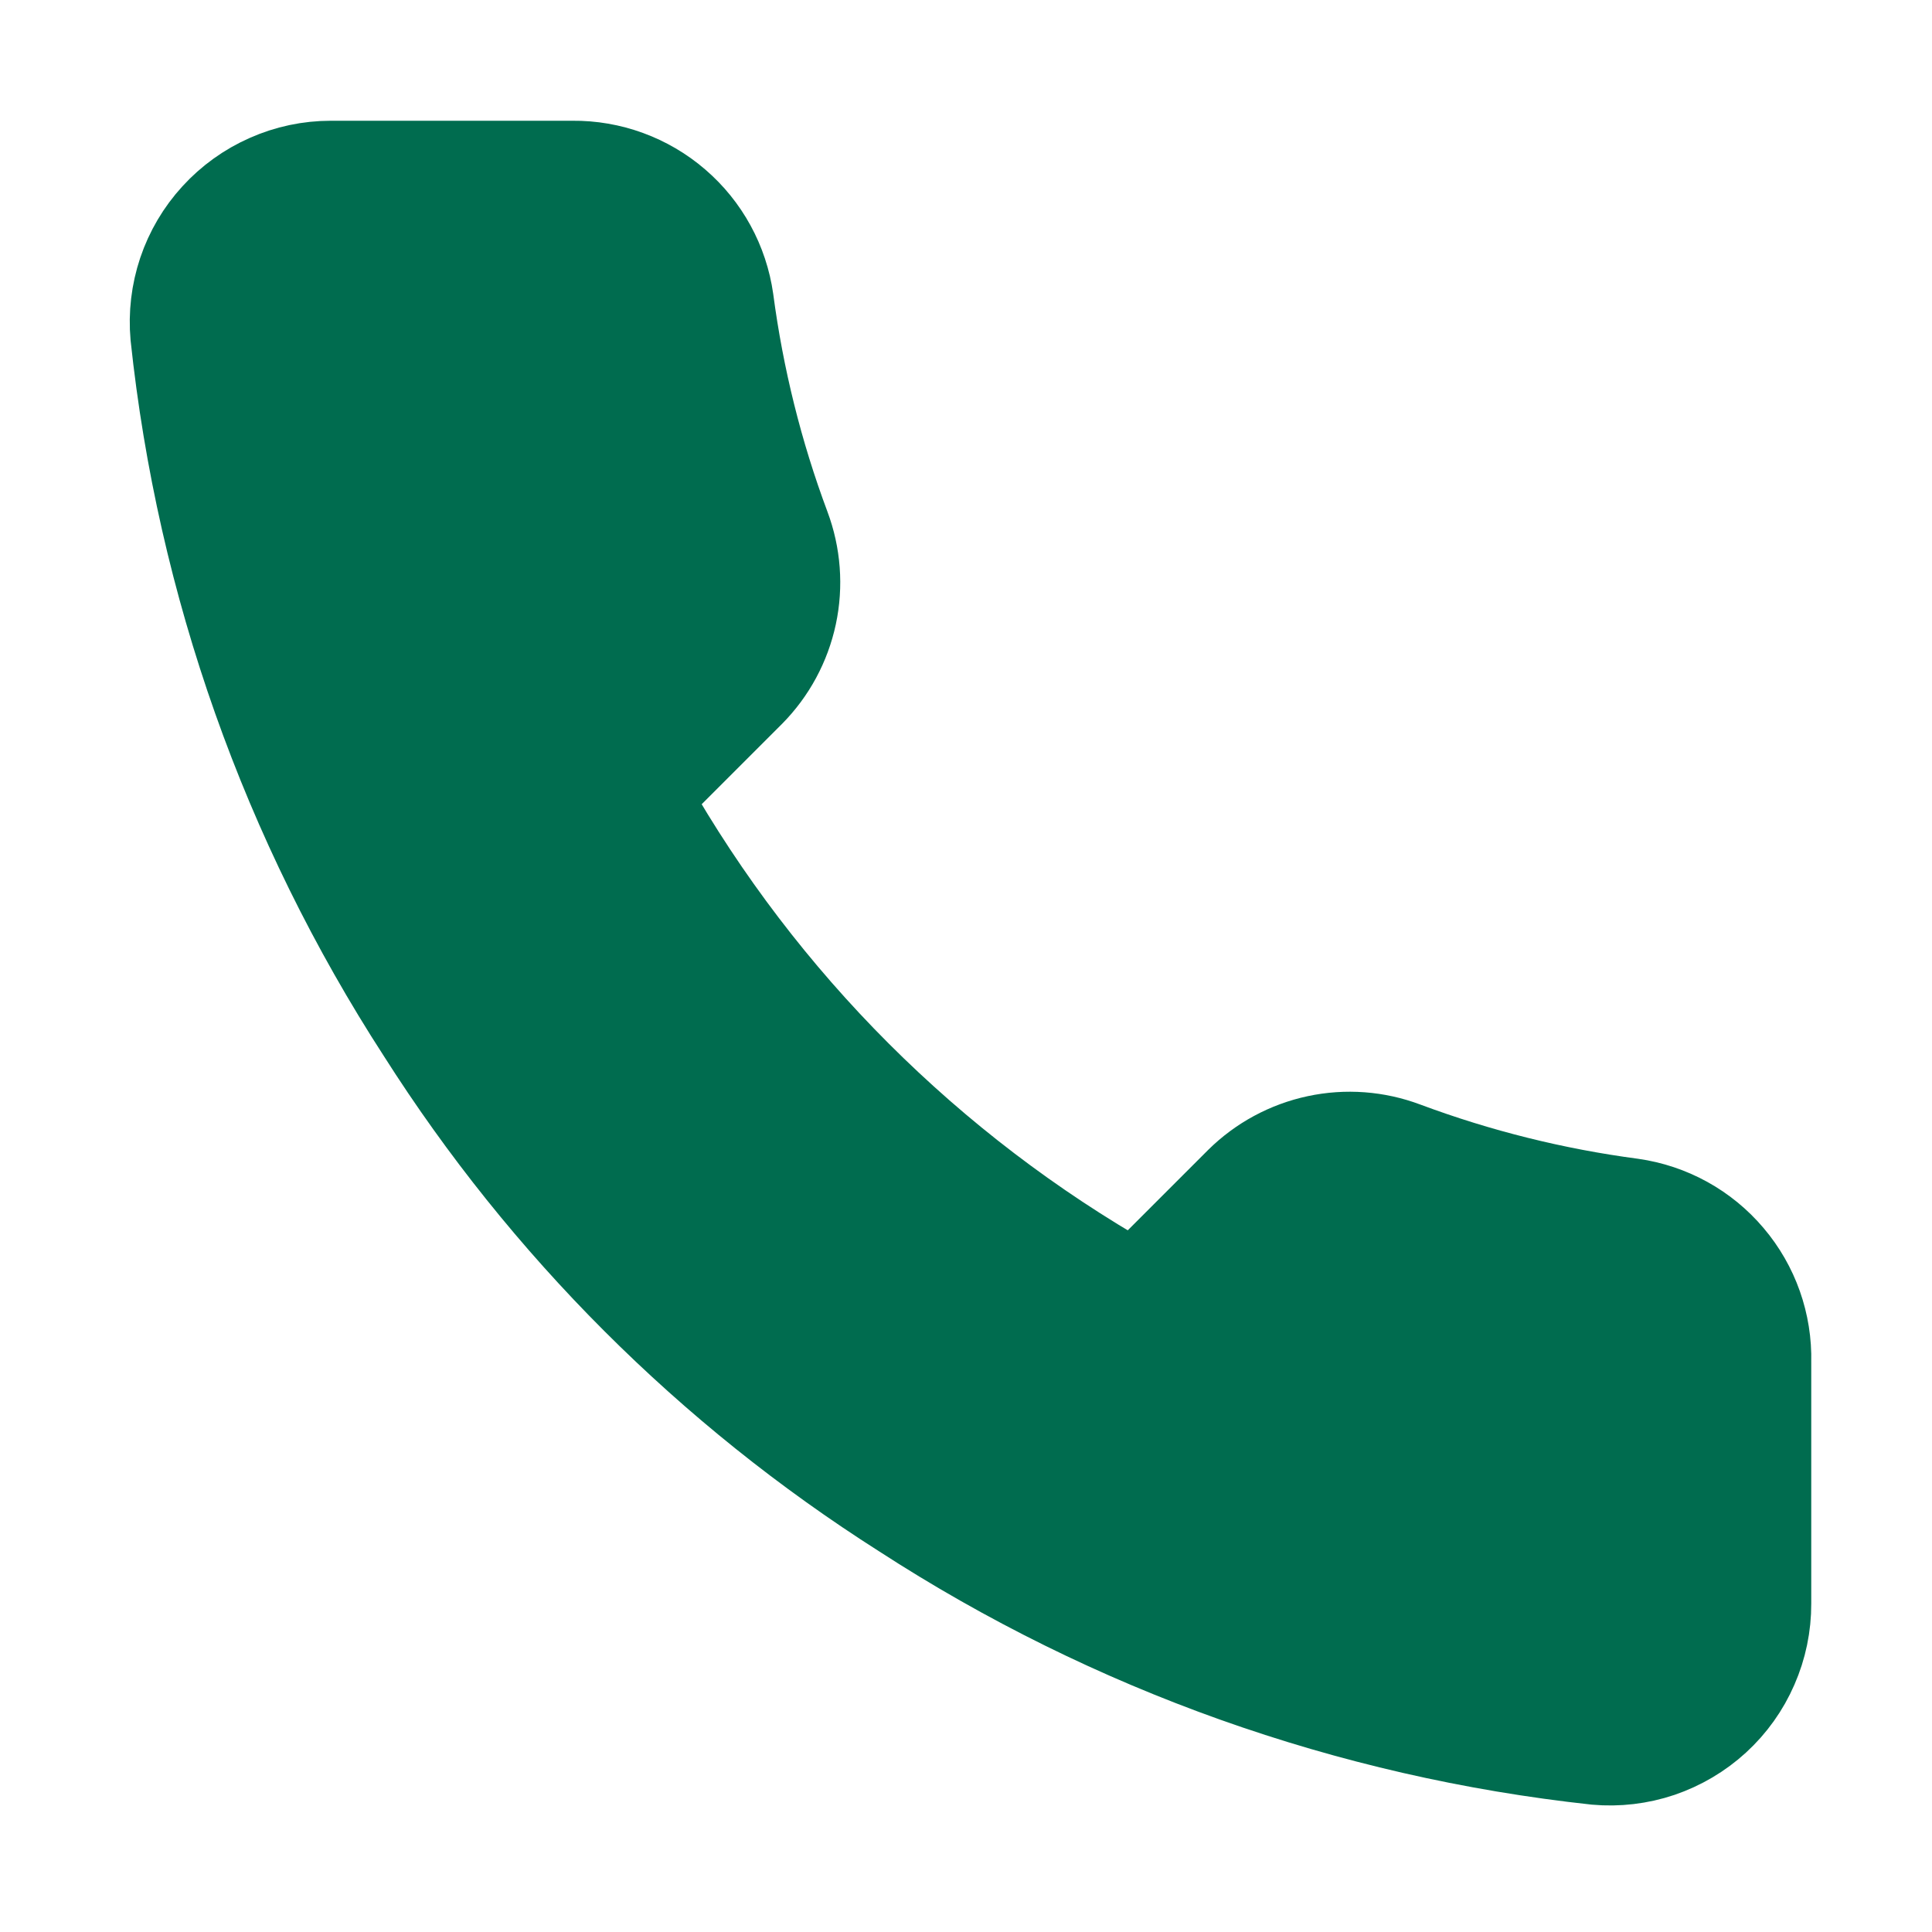
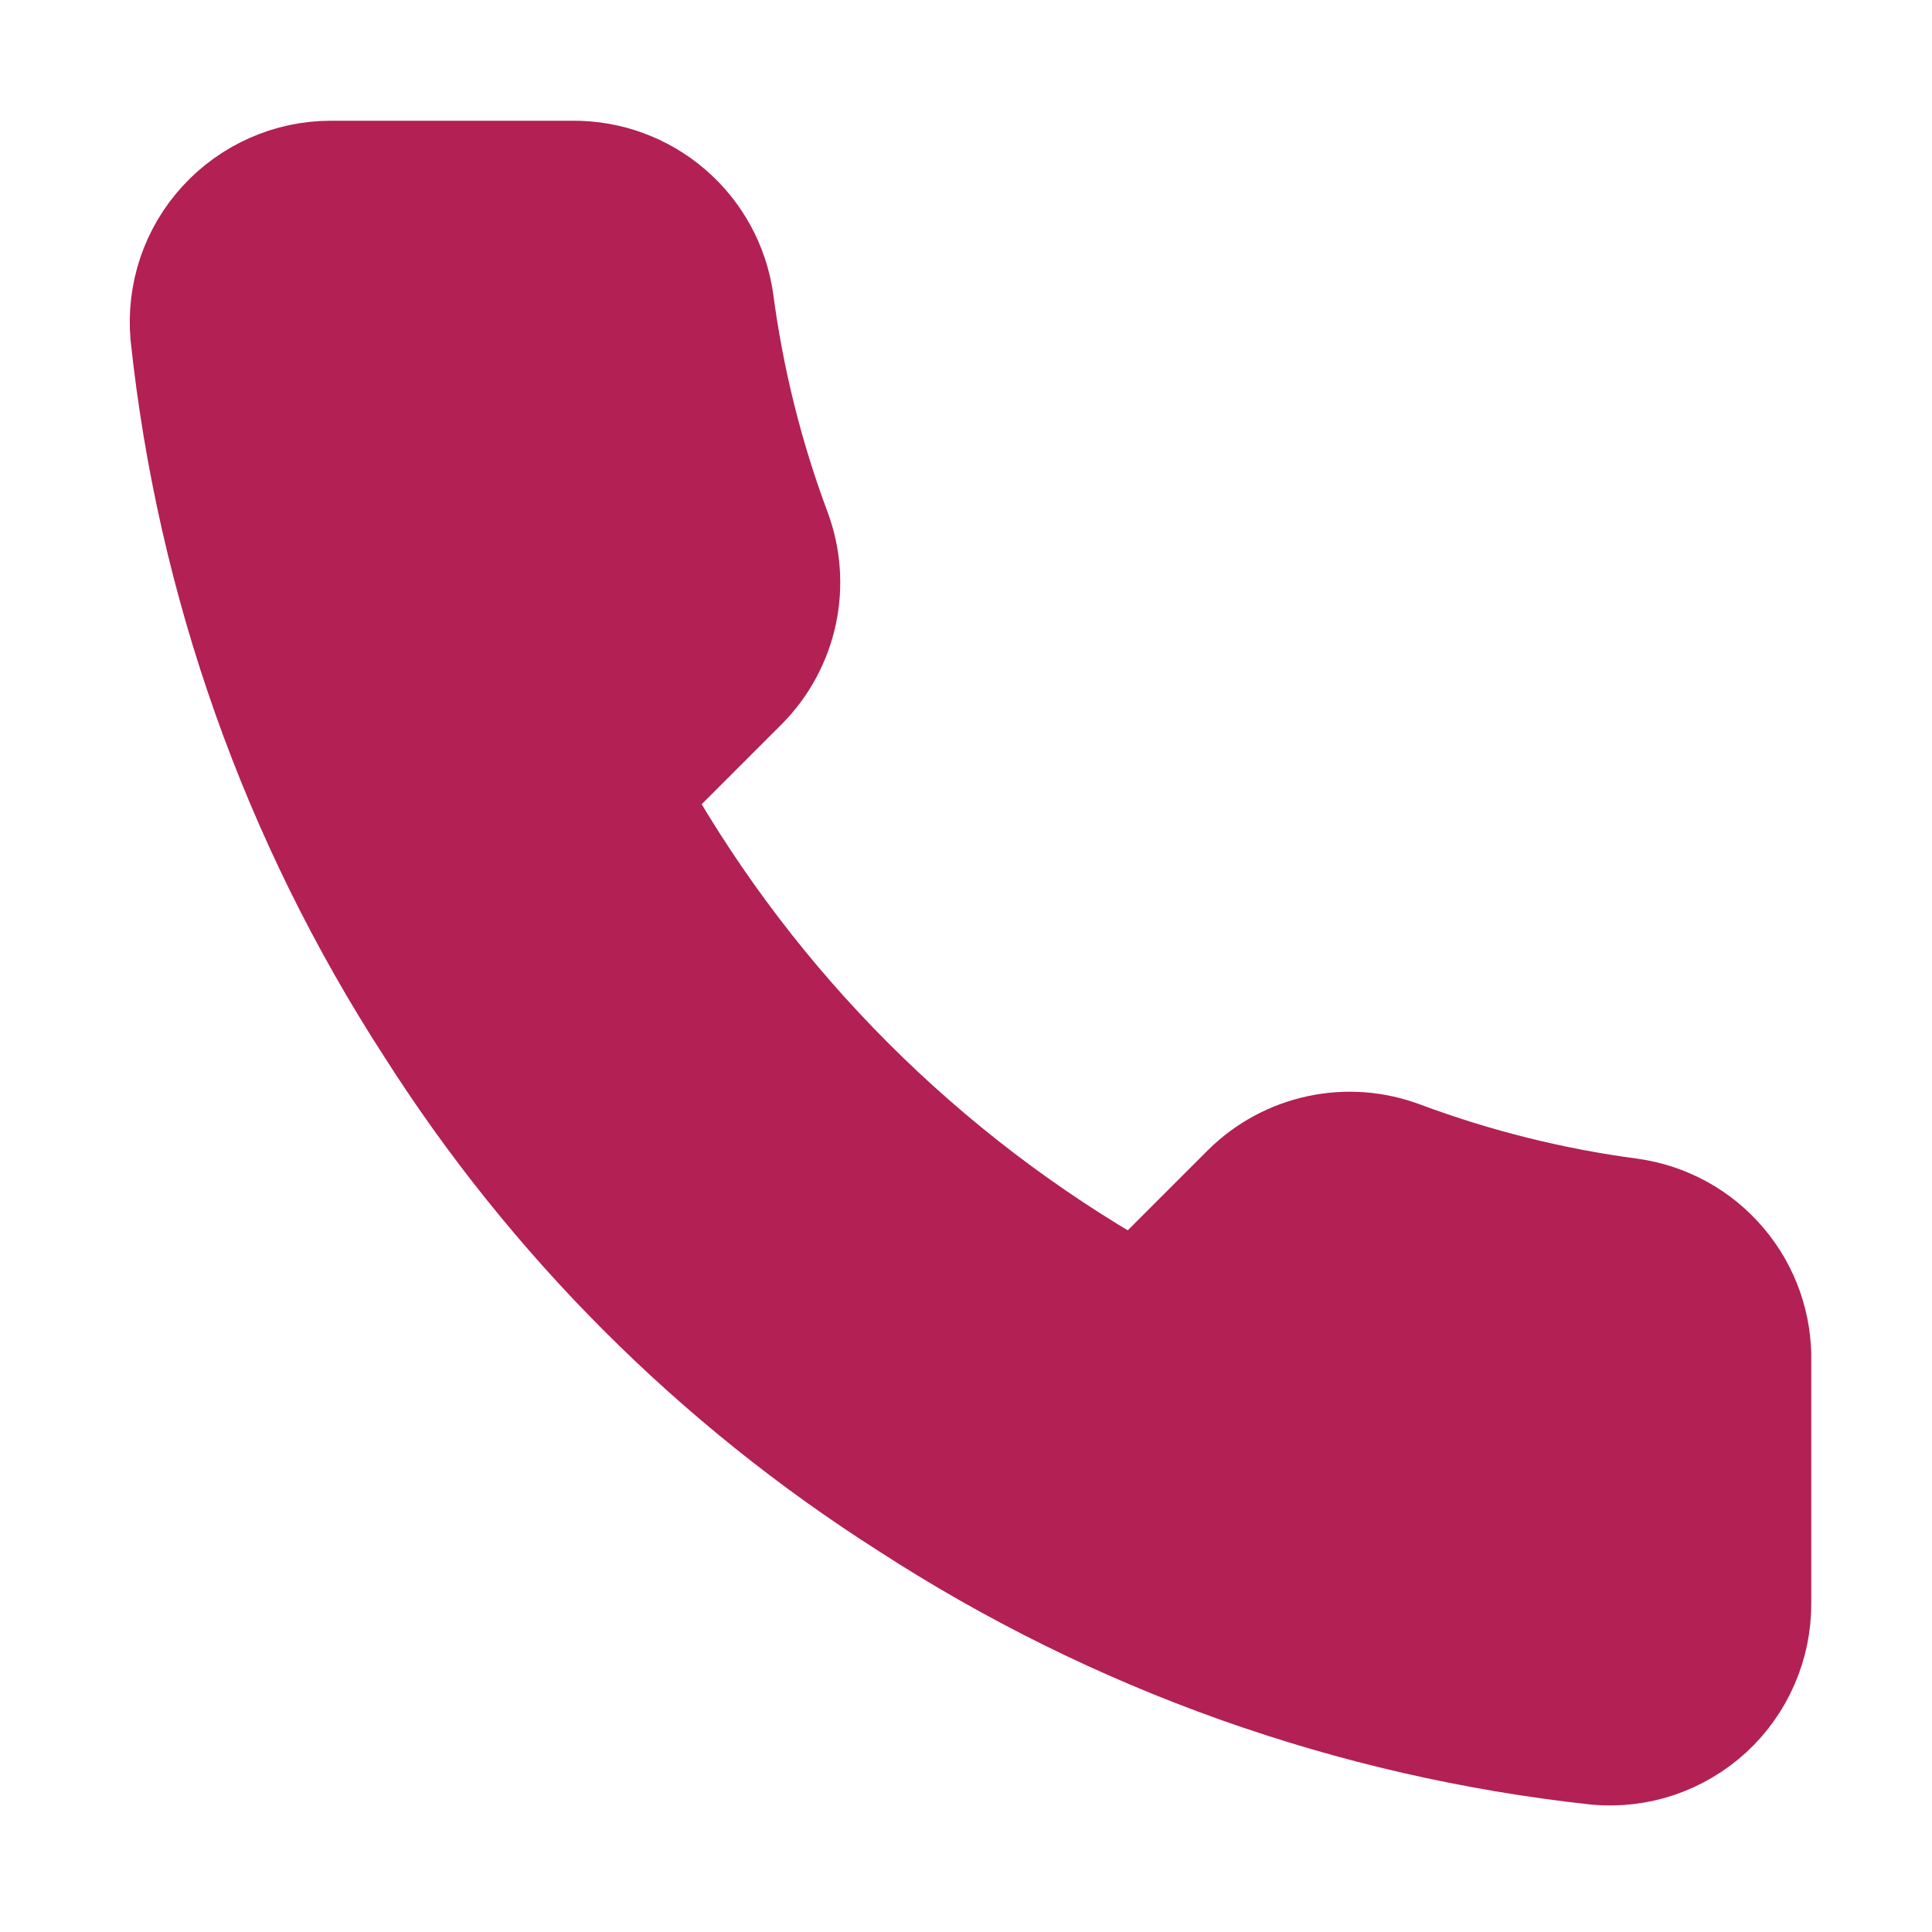
<svg xmlns="http://www.w3.org/2000/svg" width="24" height="24" viewBox="0 0 24 24" fill="none">
-   <path d="M22 16.92V19.92C22.001 20.198 21.944 20.474 21.832 20.729C21.721 20.985 21.557 21.214 21.352 21.402C21.147 21.59 20.904 21.733 20.641 21.823C20.377 21.912 20.097 21.945 19.82 21.92C16.743 21.586 13.787 20.534 11.19 18.85C8.774 17.315 6.725 15.266 5.19 12.85C3.5 10.241 2.448 7.271 2.12 4.18C2.095 3.903 2.128 3.625 2.216 3.362C2.305 3.098 2.447 2.857 2.635 2.652C2.822 2.447 3.05 2.283 3.304 2.171C3.558 2.058 3.832 2 4.11 2H7.11C7.595 1.995 8.066 2.167 8.434 2.484C8.802 2.8 9.042 3.239 9.11 3.72C9.237 4.68 9.471 5.623 9.81 6.53C9.944 6.888 9.974 7.277 9.894 7.651C9.814 8.025 9.629 8.368 9.36 8.64L8.09 9.91C9.513 12.414 11.586 14.486 14.09 15.91L15.36 14.64C15.632 14.371 15.975 14.186 16.349 14.106C16.723 14.026 17.112 14.055 17.47 14.19C18.377 14.528 19.32 14.763 20.28 14.89C20.766 14.959 21.209 15.203 21.526 15.578C21.844 15.952 22.012 16.43 22 16.92Z" fill="#006C4F" stroke="#006C4F" stroke-linecap="round" stroke-linejoin="round" />
+   <path d="M22 16.92V19.92C22.001 20.198 21.944 20.474 21.832 20.729C21.721 20.985 21.557 21.214 21.352 21.402C21.147 21.59 20.904 21.733 20.641 21.823C20.377 21.912 20.097 21.945 19.82 21.92C16.743 21.586 13.787 20.534 11.19 18.85C8.774 17.315 6.725 15.266 5.19 12.85C3.5 10.241 2.448 7.271 2.12 4.18C2.095 3.903 2.128 3.625 2.216 3.362C2.305 3.098 2.447 2.857 2.635 2.652C2.822 2.447 3.05 2.283 3.304 2.171C3.558 2.058 3.832 2 4.11 2H7.11C7.595 1.995 8.066 2.167 8.434 2.484C8.802 2.8 9.042 3.239 9.11 3.72C9.237 4.68 9.471 5.623 9.81 6.53C9.944 6.888 9.974 7.277 9.894 7.651C9.814 8.025 9.629 8.368 9.36 8.64L8.09 9.91C9.513 12.414 11.586 14.486 14.09 15.91L15.36 14.64C15.632 14.371 15.975 14.186 16.349 14.106C16.723 14.026 17.112 14.055 17.47 14.19C18.377 14.528 19.32 14.763 20.28 14.89C20.766 14.959 21.209 15.203 21.526 15.578C21.844 15.952 22.012 16.43 22 16.92Z" fill="#B32053" stroke="#B32053" stroke-linecap="round" stroke-linejoin="round" />
</svg>
